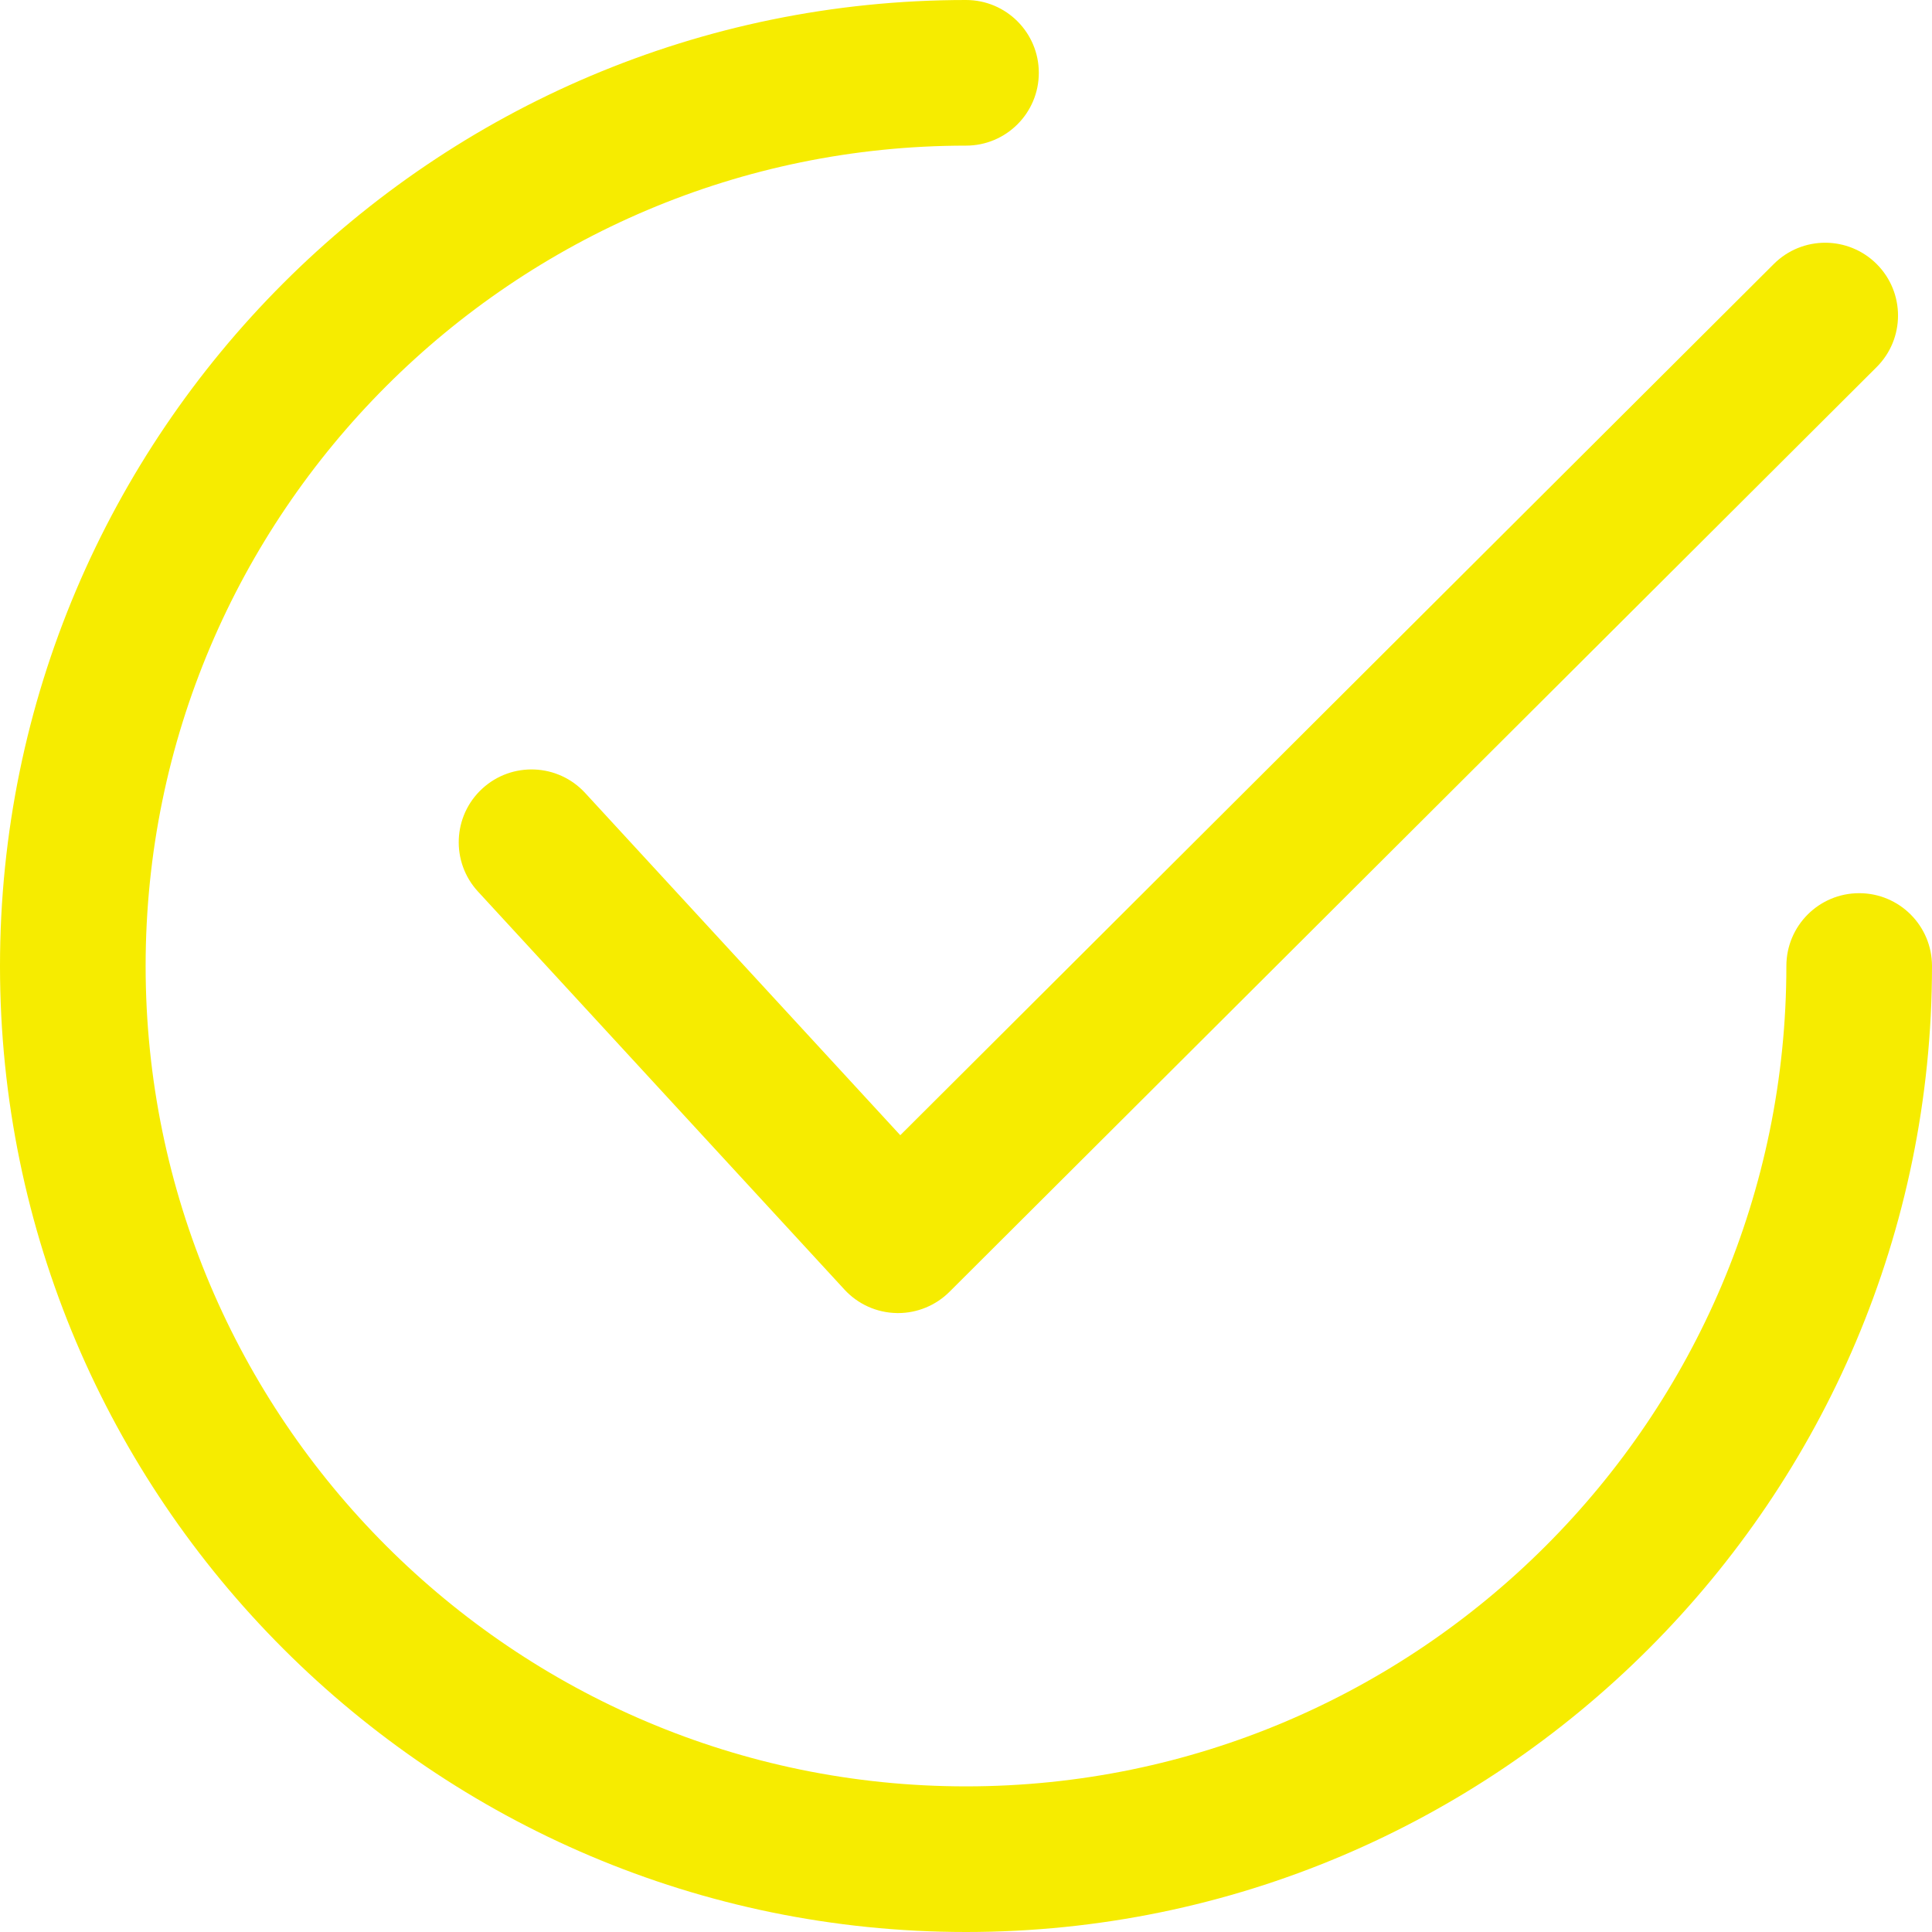
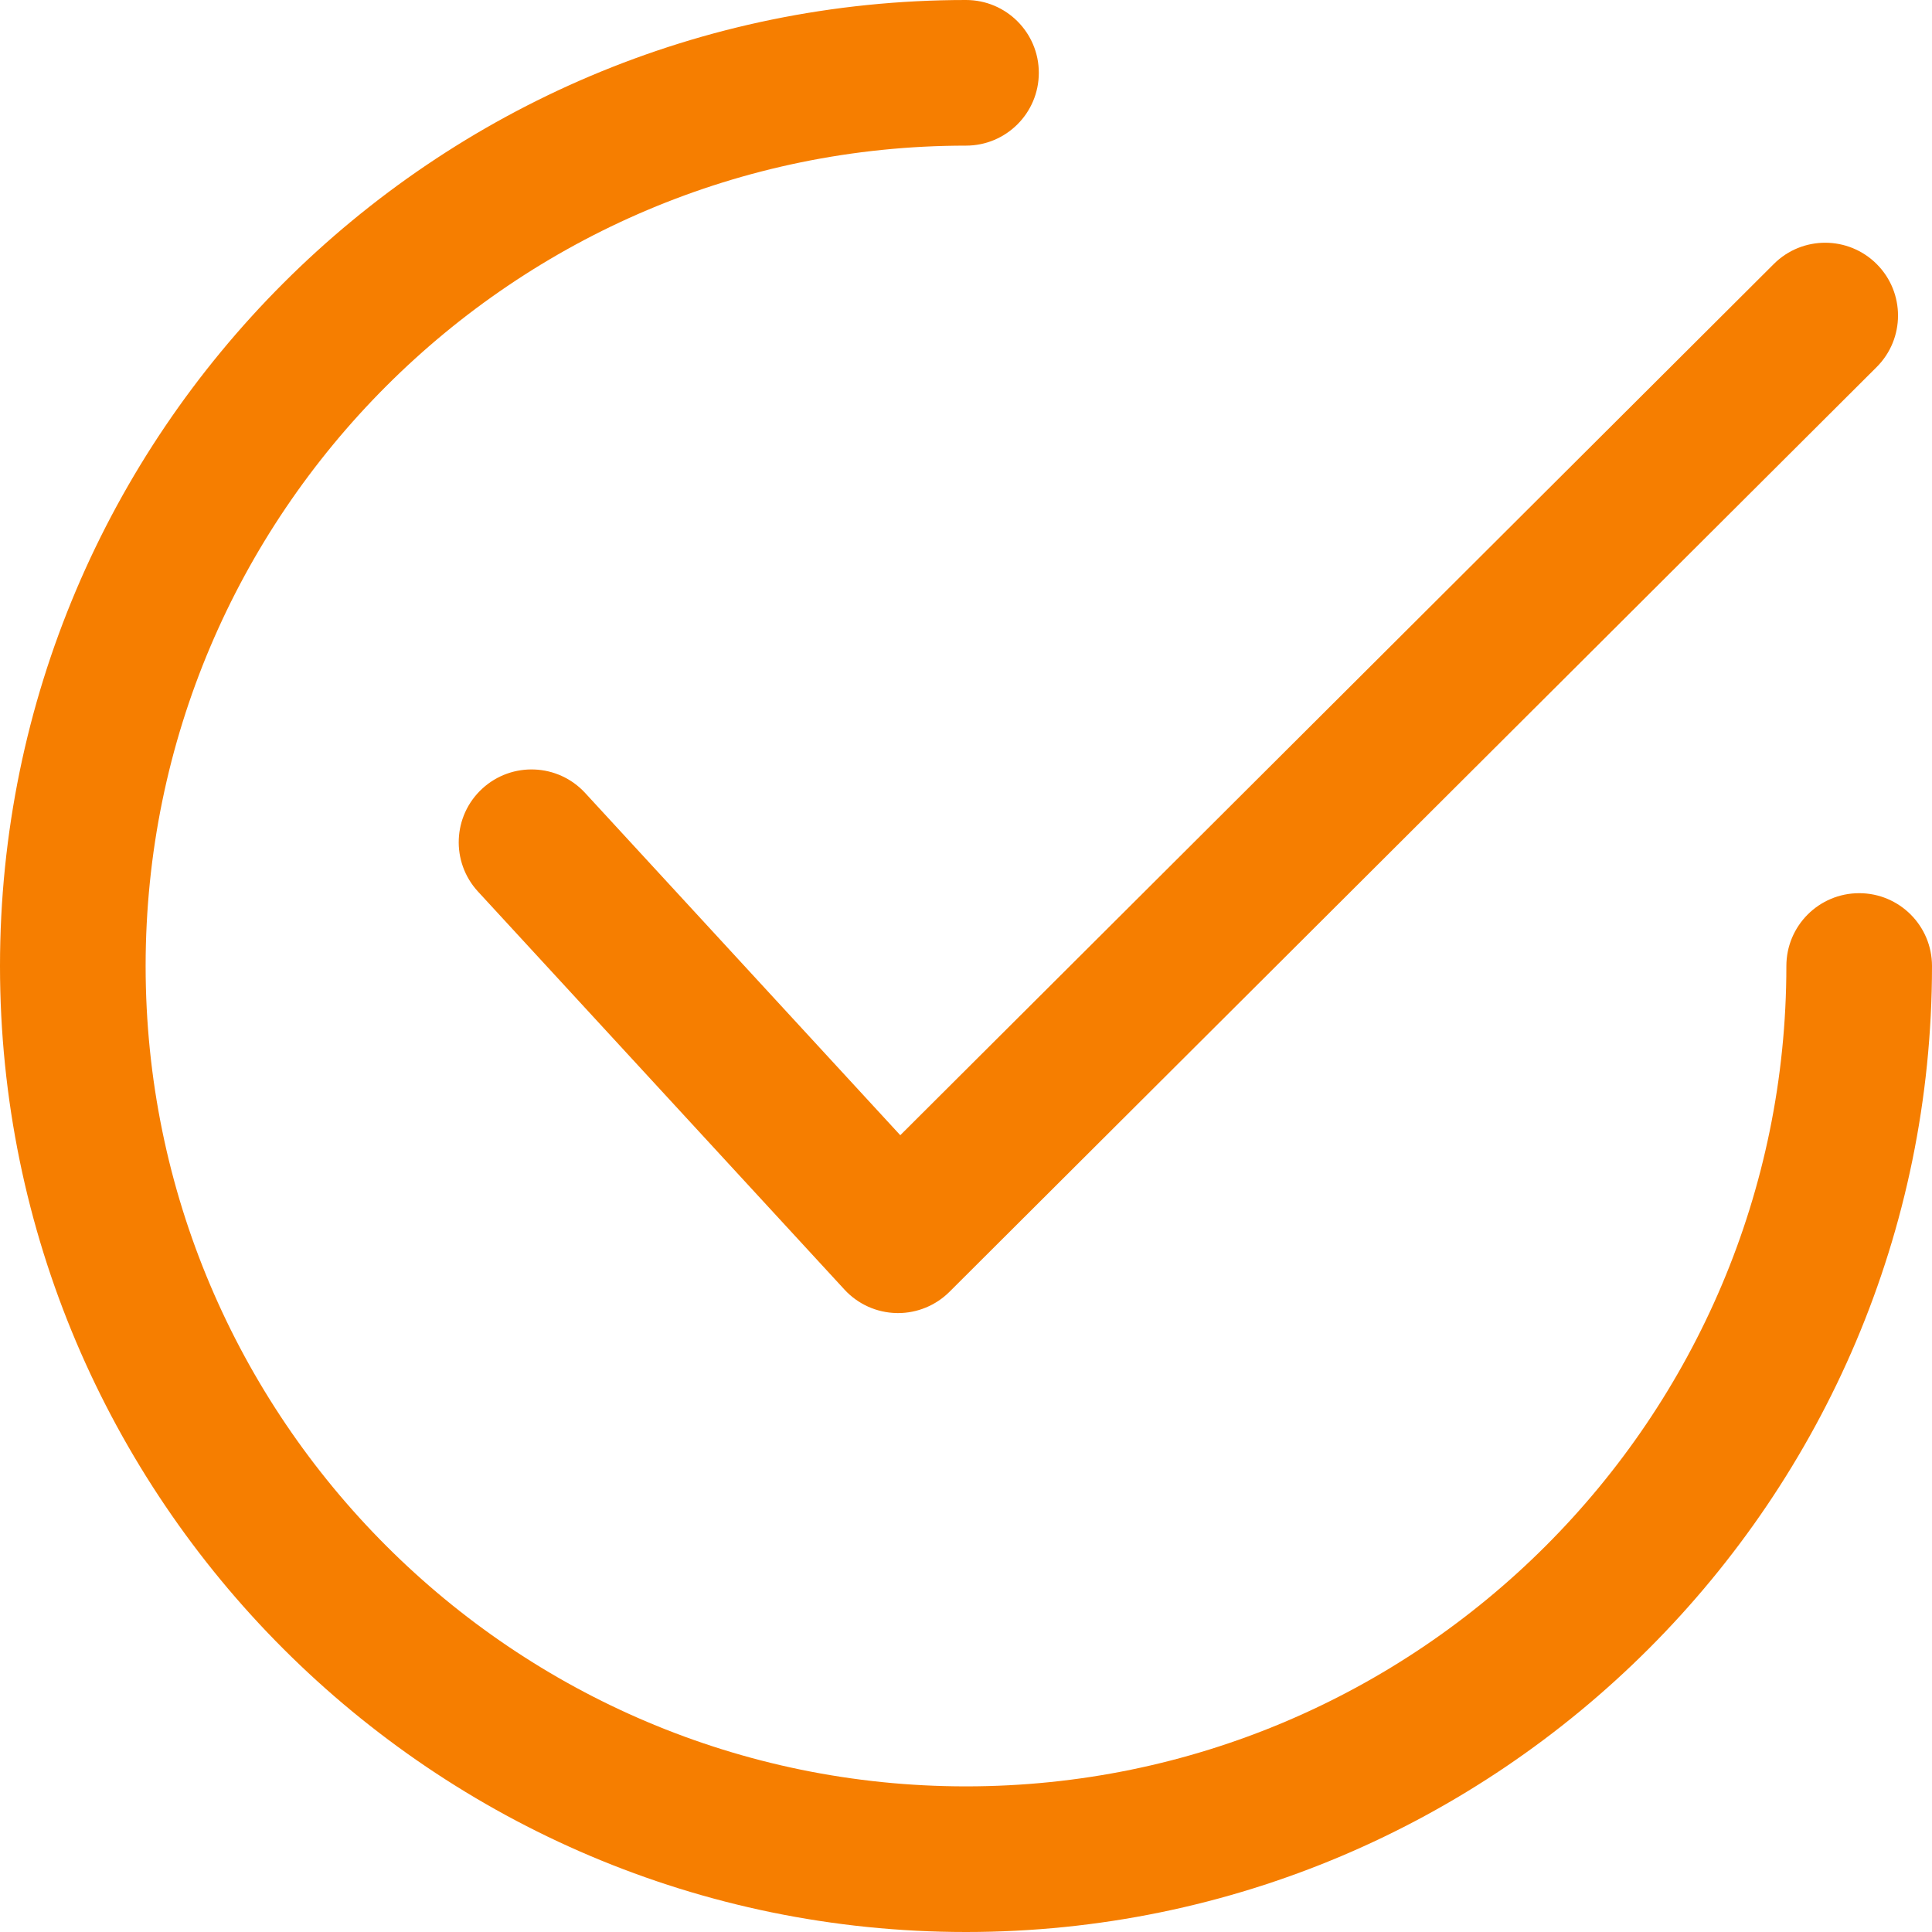
<svg xmlns="http://www.w3.org/2000/svg" width="24px" height="24px" id="Capa_1" x="0px" y="0px" viewBox="0 0 512 512" style="enable-background:new 0 0 512 512;" xml:space="preserve">
  <g>
    <g>
-       <path fill="#F6EC00" d="M497.36,69.995c-7.532-7.545-19.753-7.558-27.285-0.032L238.582,300.845l-83.522-90.713    c-7.217-7.834-19.419-8.342-27.266-1.126c-7.841,7.217-8.343,19.425-1.126,27.266l97.126,105.481    c3.557,3.866,8.535,6.111,13.784,6.22c0.141,0.006,0.277,0.006,0.412,0.006c5.101,0,10.008-2.026,13.623-5.628L497.322,97.286    C504.873,89.761,504.886,77.54,497.36,69.995z" />
+       <path fill="#f67e00" d="M497.36,69.995c-7.532-7.545-19.753-7.558-27.285-0.032L238.582,300.845l-83.522-90.713    c-7.217-7.834-19.419-8.342-27.266-1.126c-7.841,7.217-8.343,19.425-1.126,27.266l97.126,105.481    c3.557,3.866,8.535,6.111,13.784,6.22c0.141,0.006,0.277,0.006,0.412,0.006c5.101,0,10.008-2.026,13.623-5.628L497.322,97.286    C504.873,89.761,504.886,77.54,497.36,69.995z" />
    </g>
  </g>
  <g>
    <g>
-       <path fill="#F6EC00" d="M492.703,236.703c-10.658,0-19.296,8.638-19.296,19.297c0,119.883-97.524,217.407-217.407,217.407    c-119.876,0-217.407-97.524-217.407-217.407c0-119.876,97.531-217.407,217.407-217.407c10.658,0,19.297-8.638,19.297-19.296    C275.297,8.638,266.658,0,256,0C114.84,0,0,114.84,0,256c0,141.154,114.84,256,256,256c141.154,0,256-114.846,256-256    C512,245.342,503.362,236.703,492.703,236.703z" />
+       <path fill="#f67e00" d="M492.703,236.703c-10.658,0-19.296,8.638-19.296,19.297c0,119.883-97.524,217.407-217.407,217.407    c-119.876,0-217.407-97.524-217.407-217.407c0-119.876,97.531-217.407,217.407-217.407c10.658,0,19.297-8.638,19.297-19.296    C275.297,8.638,266.658,0,256,0C114.84,0,0,114.84,0,256c0,141.154,114.84,256,256,256c141.154,0,256-114.846,256-256    C512,245.342,503.362,236.703,492.703,236.703z" />
    </g>
  </g>
</svg>
